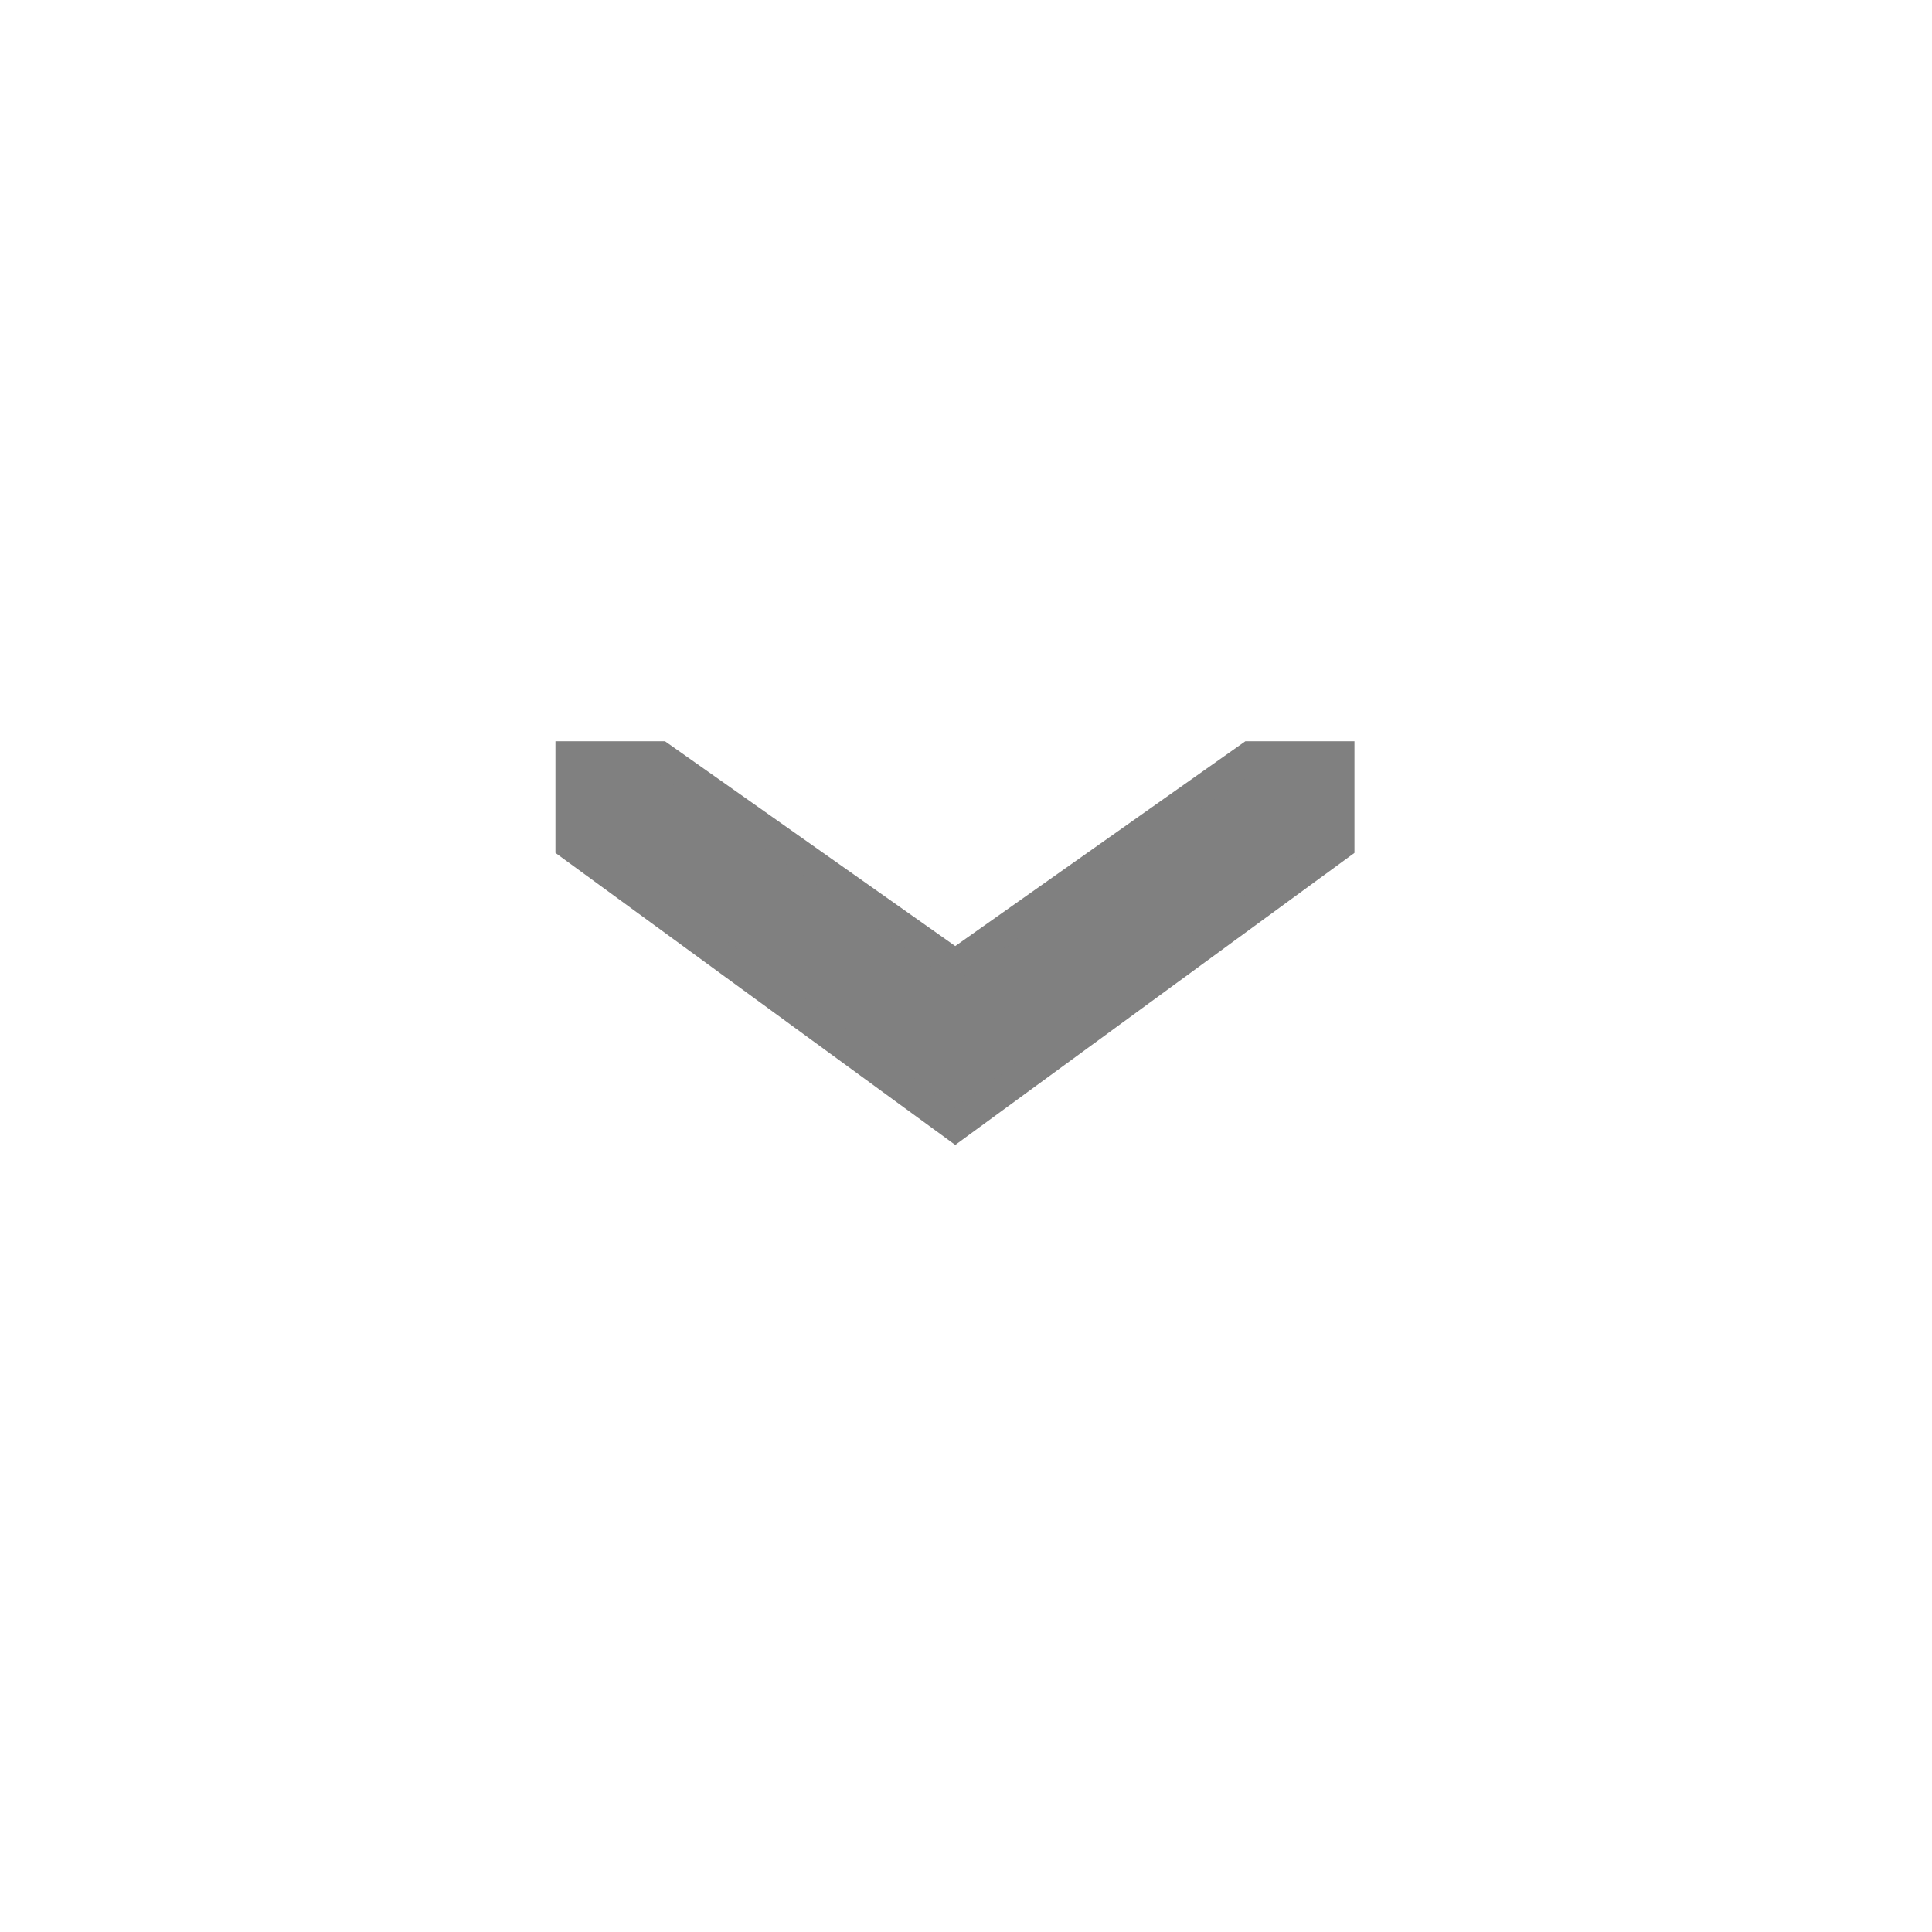
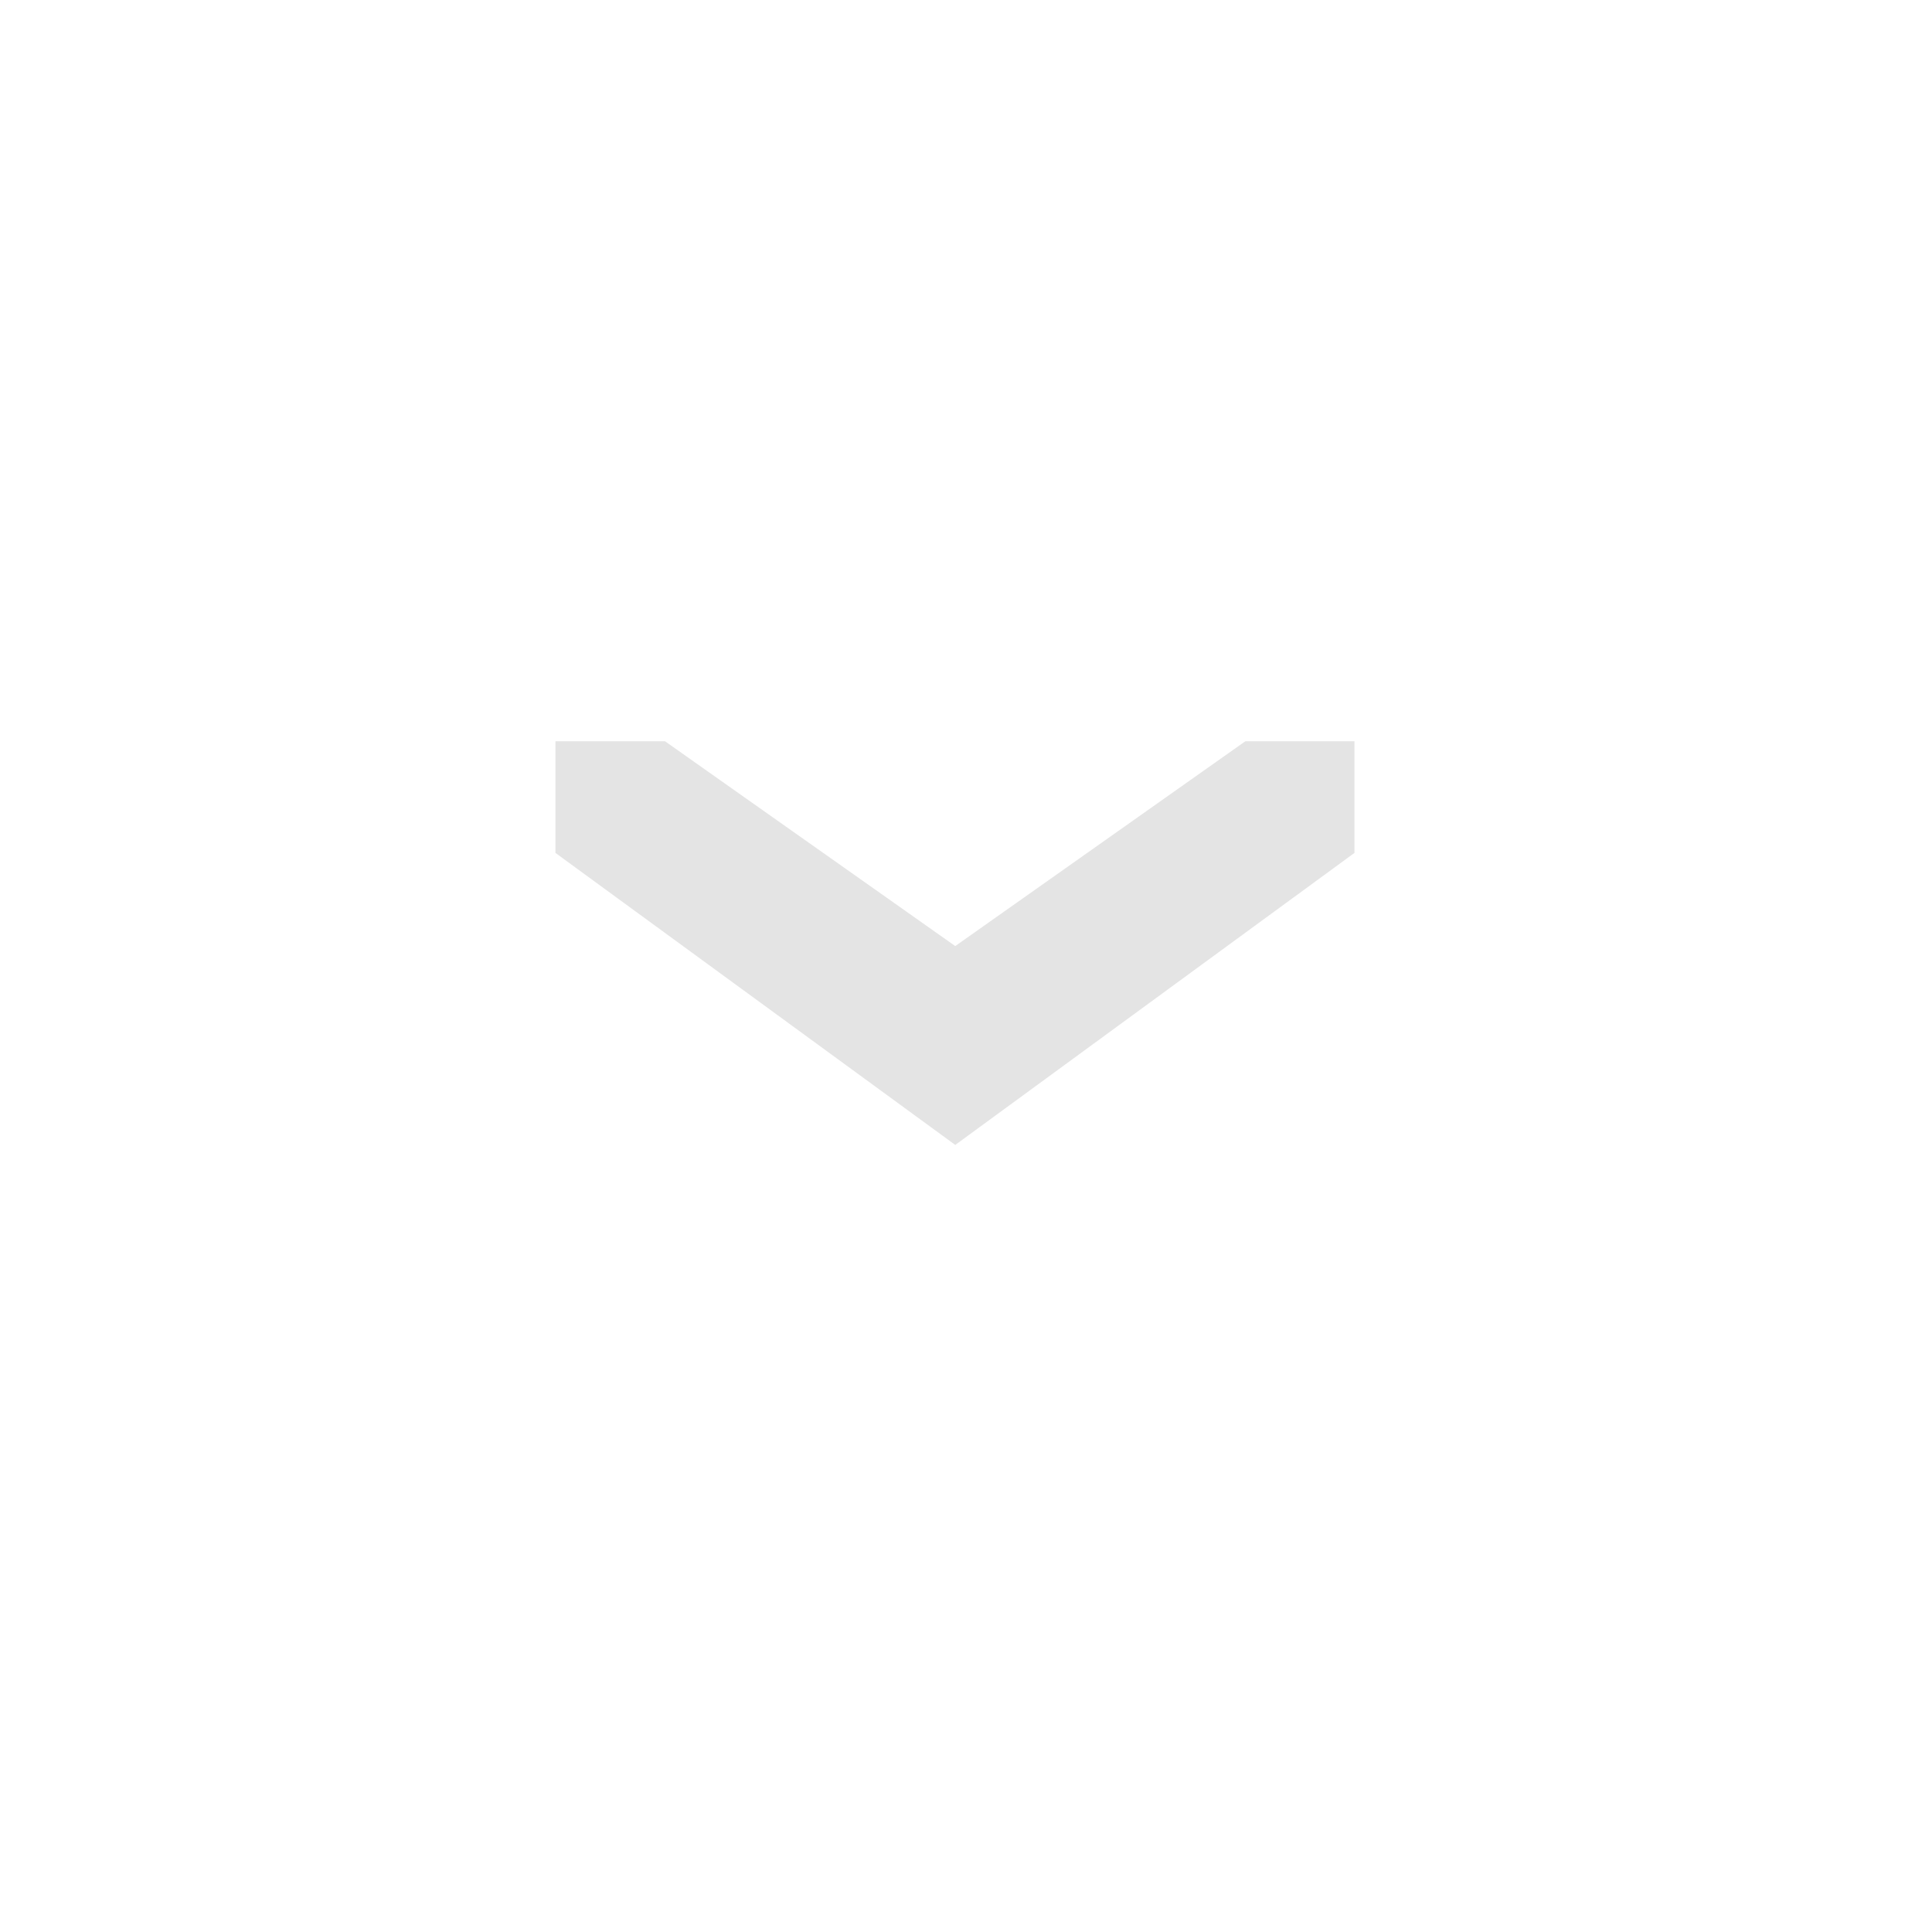
<svg xmlns="http://www.w3.org/2000/svg" enable-background="new 0 0 32 32" height="16" id="Layer_1" version="1.1" viewBox="0 0 16 16" width="16" xml:space="preserve">
  <defs id="defs24" />
  <g transform="translate(-1426,-247)" style="display:inline;opacity:1" id="g4490-2-96">
    <g id="g4092-0-6-83" style="display:inline" transform="translate(58,0)" />
  </g>
  <g id="g4137">
    <rect y="2.6171874e-06" x="0" height="16" width="16" id="rect17883-29" style="display:inline;opacity:1;fill:none;fill-opacity:1;stroke:none;stroke-width:1;stroke-linecap:butt;stroke-linejoin:miter;stroke-miterlimit:4;stroke-dasharray:none;stroke-dashoffset:0;stroke-opacity:0" />
-     <path style="display:inline;fill:#808080;fill-opacity:1;stroke:#808080;stroke-width:0.25;stroke-miterlimit:4;stroke-dasharray:none;stroke-opacity:1" id="rect6014-1-6-3-5-9" d="M 7.911,9.327 11.092,7 c 0,-0.736 0,-0.266 0,-0.736 H 10.353 L 7.911,7.988 5.468,6.264 H 4.725 V 7 Z" />
+     <path style="display:inline;fill:#e4e4e4;fill-opacity:1;stroke:#e4e4e4;stroke-width:0.25;stroke-miterlimit:4;stroke-dasharray:none;stroke-opacity:1" id="rect6014-1-6-3-5-9" d="M 7.911,9.327 11.092,7 c 0,-0.736 0,-0.266 0,-0.736 H 10.353 L 7.911,7.988 5.468,6.264 H 4.725 V 7 Z" />
  </g>
</svg>
